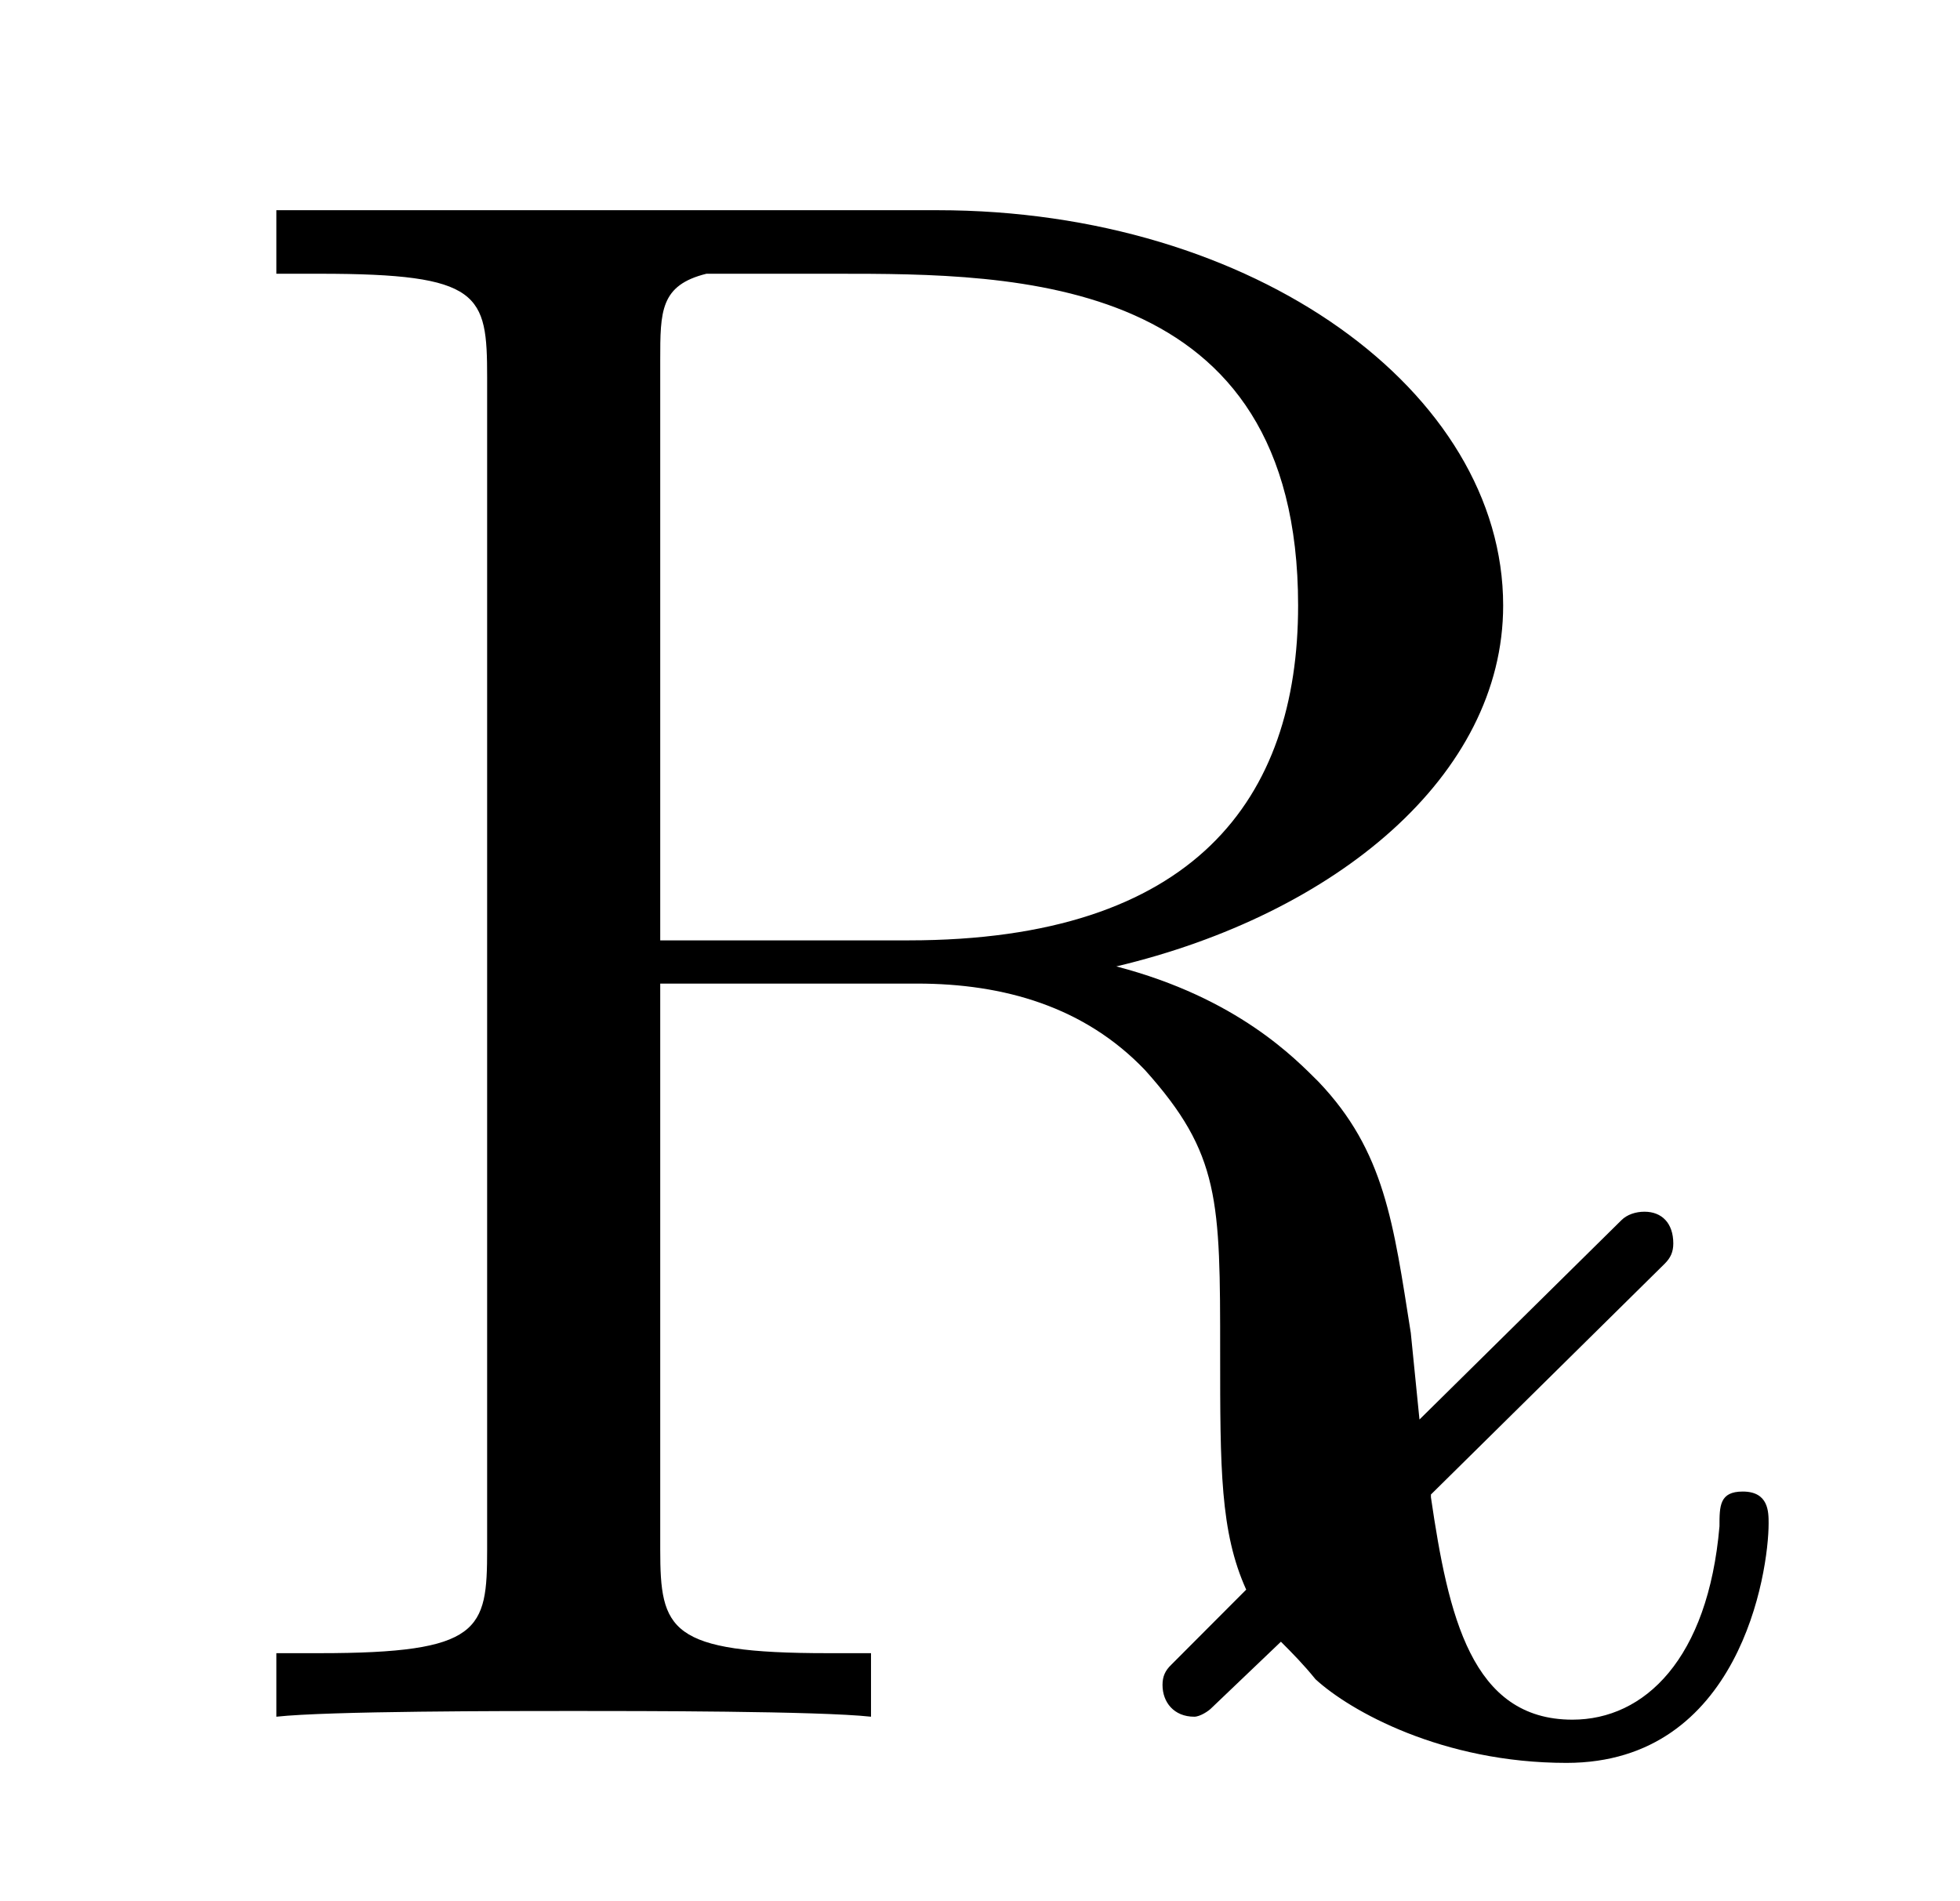
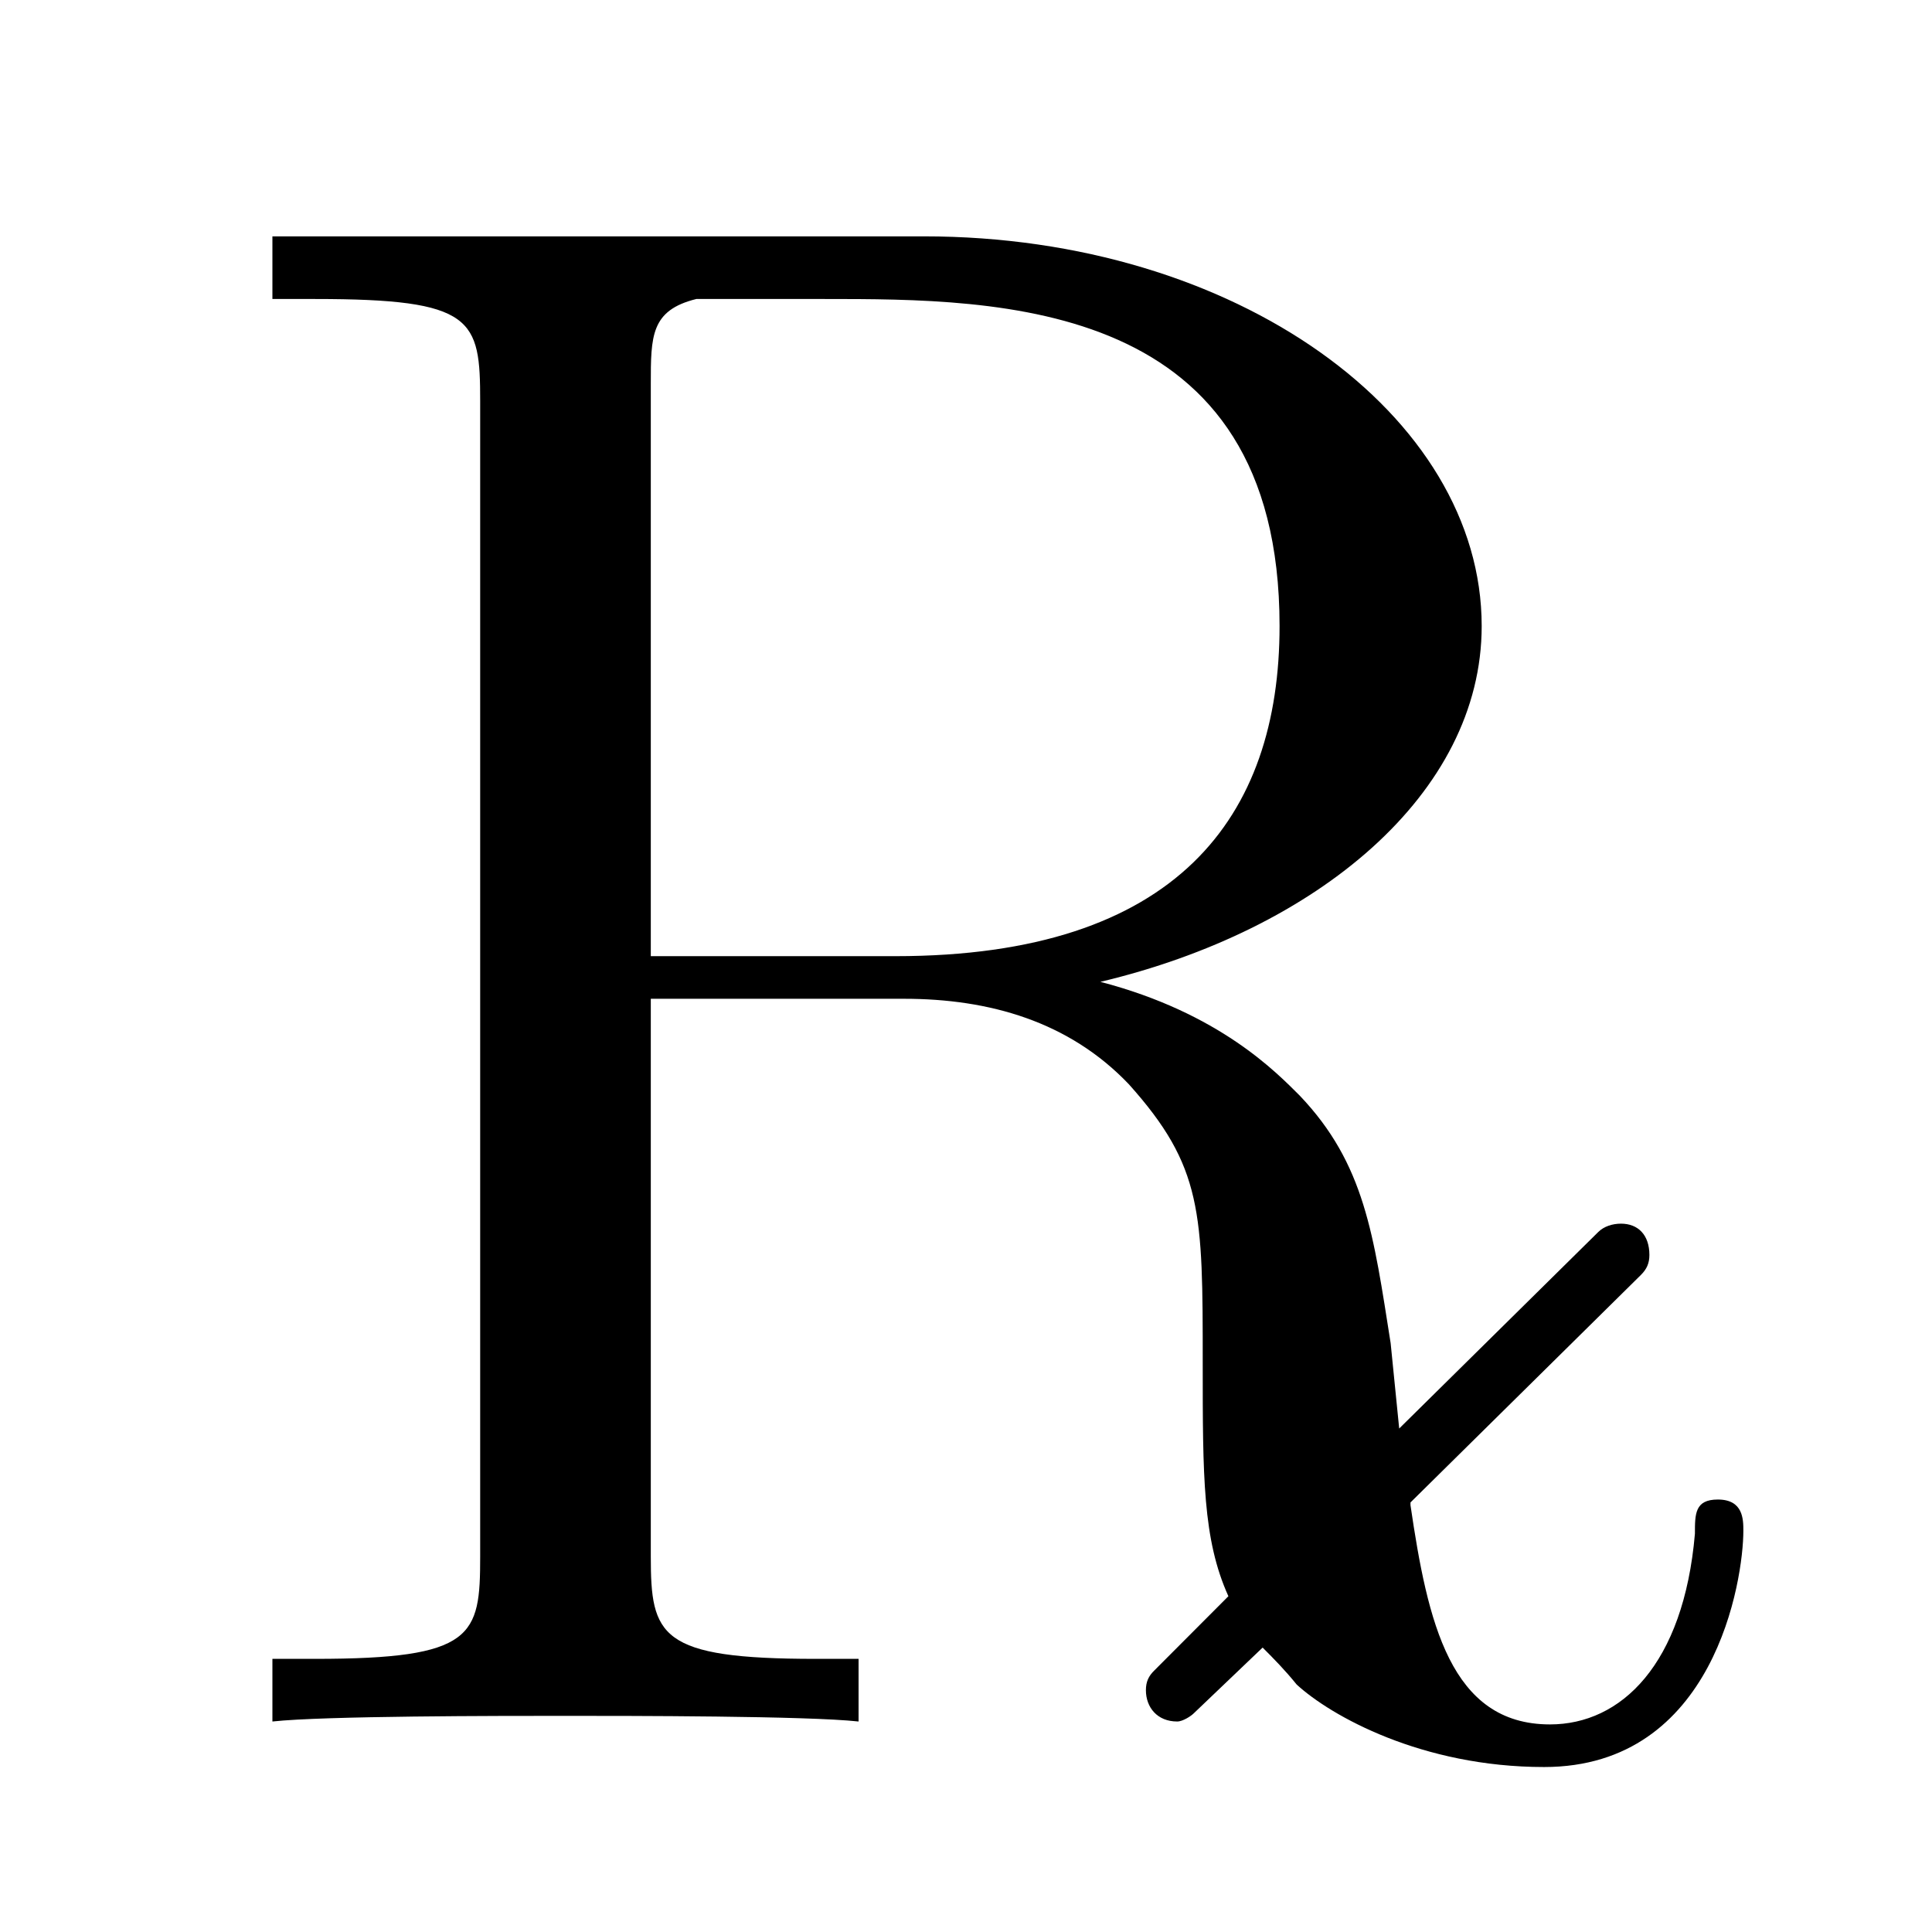
- <svg xmlns="http://www.w3.org/2000/svg" xmlns:xlink="http://www.w3.org/1999/xlink" width="10.61pt" height="10.29pt" viewBox="0 0 10.61 10.29">
+ <svg xmlns="http://www.w3.org/2000/svg" xmlns:xlink="http://www.w3.org/1999/xlink" width="10.61pt" height="10.61pt" viewBox="0 0 10.61 10.61">
  <defs>
    <g>
      <g id="glyph-0-0">
-         <path d="M 8.578 -1.047 C 8.578 -1.109 8.578 -1.219 8.438 -1.219 C 8.312 -1.219 8.312 -1.141 8.312 -1.031 C 8.25 -0.312 7.906 0.016 7.516 0.016 C 6.969 0.016 6.844 -0.547 6.75 -1.188 L 6.75 -1.203 L 8.016 -2.453 C 8.047 -2.484 8.062 -2.516 8.062 -2.562 C 8.062 -2.672 8 -2.734 7.906 -2.734 C 7.859 -2.734 7.812 -2.719 7.781 -2.688 L 6.688 -1.609 L 6.641 -2.078 C 6.547 -2.672 6.5 -3.062 6.141 -3.438 C 6.016 -3.562 5.703 -3.891 5.047 -4.062 C 6.234 -4.344 7.141 -5.094 7.141 -6.016 C 7.141 -7.172 5.797 -8.156 4.078 -8.156 L 0.5 -8.156 L 0.5 -7.812 L 0.734 -7.812 C 1.609 -7.812 1.641 -7.703 1.641 -7.25 L 1.641 -0.906 C 1.641 -0.469 1.609 -0.344 0.734 -0.344 L 0.5 -0.344 L 0.5 0 C 0.781 -0.031 1.75 -0.031 2.109 -0.031 C 2.453 -0.031 3.438 -0.031 3.719 0 L 3.719 -0.344 L 3.484 -0.344 C 2.625 -0.344 2.578 -0.469 2.578 -0.906 L 2.578 -3.969 L 3.969 -3.969 C 4.438 -3.969 4.875 -3.844 5.203 -3.5 C 5.609 -3.047 5.609 -2.797 5.609 -1.969 C 5.609 -1.344 5.609 -1 5.75 -0.688 L 5.344 -0.281 C 5.312 -0.25 5.297 -0.219 5.297 -0.172 C 5.297 -0.078 5.359 0 5.469 0 C 5.5 0 5.547 -0.031 5.562 -0.047 L 5.938 -0.406 C 6 -0.344 6.062 -0.281 6.125 -0.203 C 6.312 -0.031 6.812 0.25 7.484 0.25 C 8.422 0.25 8.578 -0.781 8.578 -1.047 Z M 6.031 -6.016 C 6.031 -4.969 5.469 -4.203 3.922 -4.203 L 2.578 -4.203 L 2.578 -7.344 C 2.578 -7.609 2.578 -7.75 2.828 -7.812 C 2.938 -7.812 3.297 -7.812 3.531 -7.812 C 4.5 -7.812 6.031 -7.812 6.031 -6.016 Z M 6.031 -6.016 " />
+         <path style="stroke:none;" d="M 8.578 -1.047 C 8.578 -1.109 8.578 -1.219 8.438 -1.219 C 8.312 -1.219 8.312 -1.141 8.312 -1.031 C 8.25 -0.312 7.906 0.016 7.516 0.016 C 6.969 0.016 6.844 -0.547 6.75 -1.188 L 6.75 -1.203 L 8.016 -2.453 C 8.047 -2.484 8.062 -2.516 8.062 -2.562 C 8.062 -2.672 8 -2.734 7.906 -2.734 C 7.859 -2.734 7.812 -2.719 7.781 -2.688 L 6.688 -1.609 L 6.641 -2.078 C 6.547 -2.672 6.5 -3.062 6.141 -3.438 C 6.016 -3.562 5.703 -3.891 5.047 -4.062 C 6.234 -4.344 7.141 -5.094 7.141 -6.016 C 7.141 -7.172 5.797 -8.156 4.078 -8.156 L 0.5 -8.156 L 0.5 -7.812 L 0.734 -7.812 C 1.609 -7.812 1.641 -7.703 1.641 -7.25 L 1.641 -0.906 C 1.641 -0.469 1.609 -0.344 0.734 -0.344 L 0.5 -0.344 L 0.5 0 C 0.781 -0.031 1.75 -0.031 2.109 -0.031 C 2.453 -0.031 3.438 -0.031 3.719 0 L 3.719 -0.344 L 3.484 -0.344 C 2.625 -0.344 2.578 -0.469 2.578 -0.906 L 2.578 -3.969 L 3.969 -3.969 C 4.438 -3.969 4.875 -3.844 5.203 -3.5 C 5.609 -3.047 5.609 -2.797 5.609 -1.969 C 5.609 -1.344 5.609 -1 5.75 -0.688 L 5.344 -0.281 C 5.312 -0.25 5.297 -0.219 5.297 -0.172 C 5.297 -0.078 5.359 0 5.469 0 C 5.5 0 5.547 -0.031 5.562 -0.047 L 5.938 -0.406 C 6 -0.344 6.062 -0.281 6.125 -0.203 C 6.312 -0.031 6.812 0.25 7.484 0.25 C 8.422 0.25 8.578 -0.781 8.578 -1.047 Z M 6.031 -6.016 C 6.031 -4.969 5.469 -4.203 3.922 -4.203 L 2.578 -4.203 L 2.578 -7.344 C 2.578 -7.609 2.578 -7.75 2.828 -7.812 C 2.938 -7.812 3.297 -7.812 3.531 -7.812 C 4.5 -7.812 6.031 -7.812 6.031 -6.016 Z M 6.031 -6.016 " />
      </g>
    </g>
  </defs>
  <g fill="rgb(0%, 0%, 0%)" fill-opacity="1">
-     <use xlink:href="#glyph-0-0" x="0.996" y="9.294" />
+     <use xlink:href="#glyph-0-0" x="0.996" y="9.454" />
  </g>
</svg>
